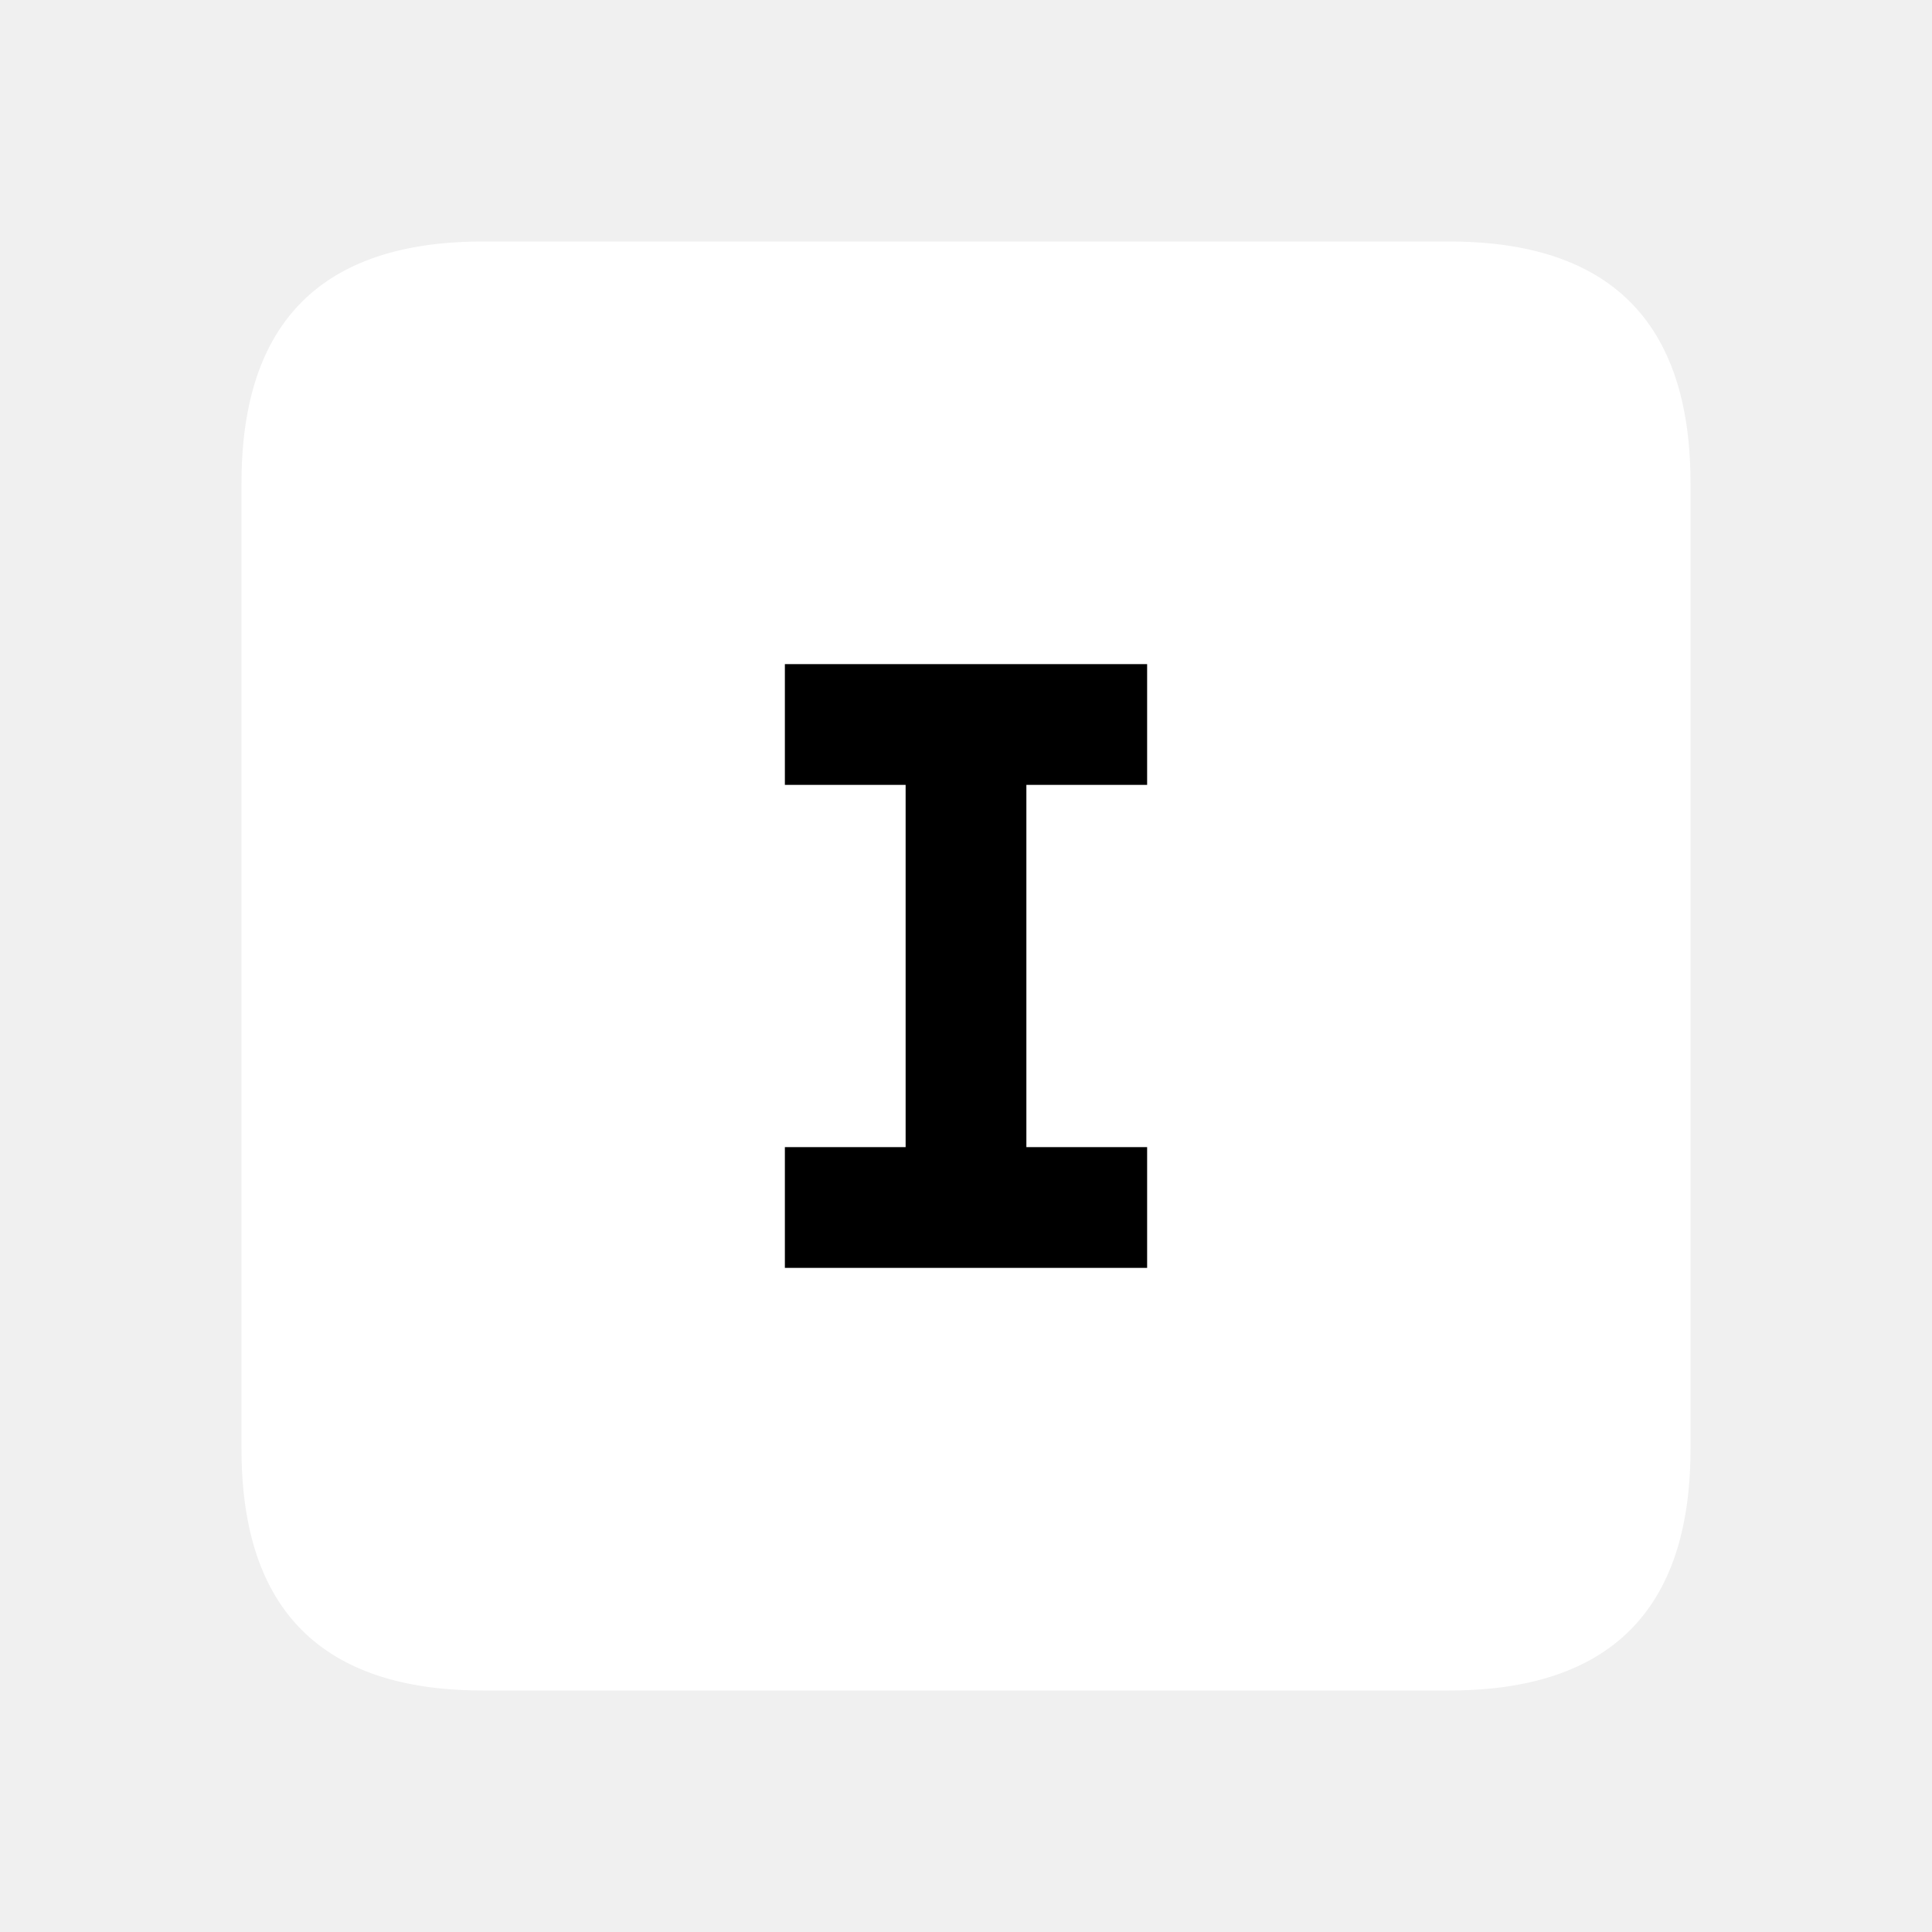
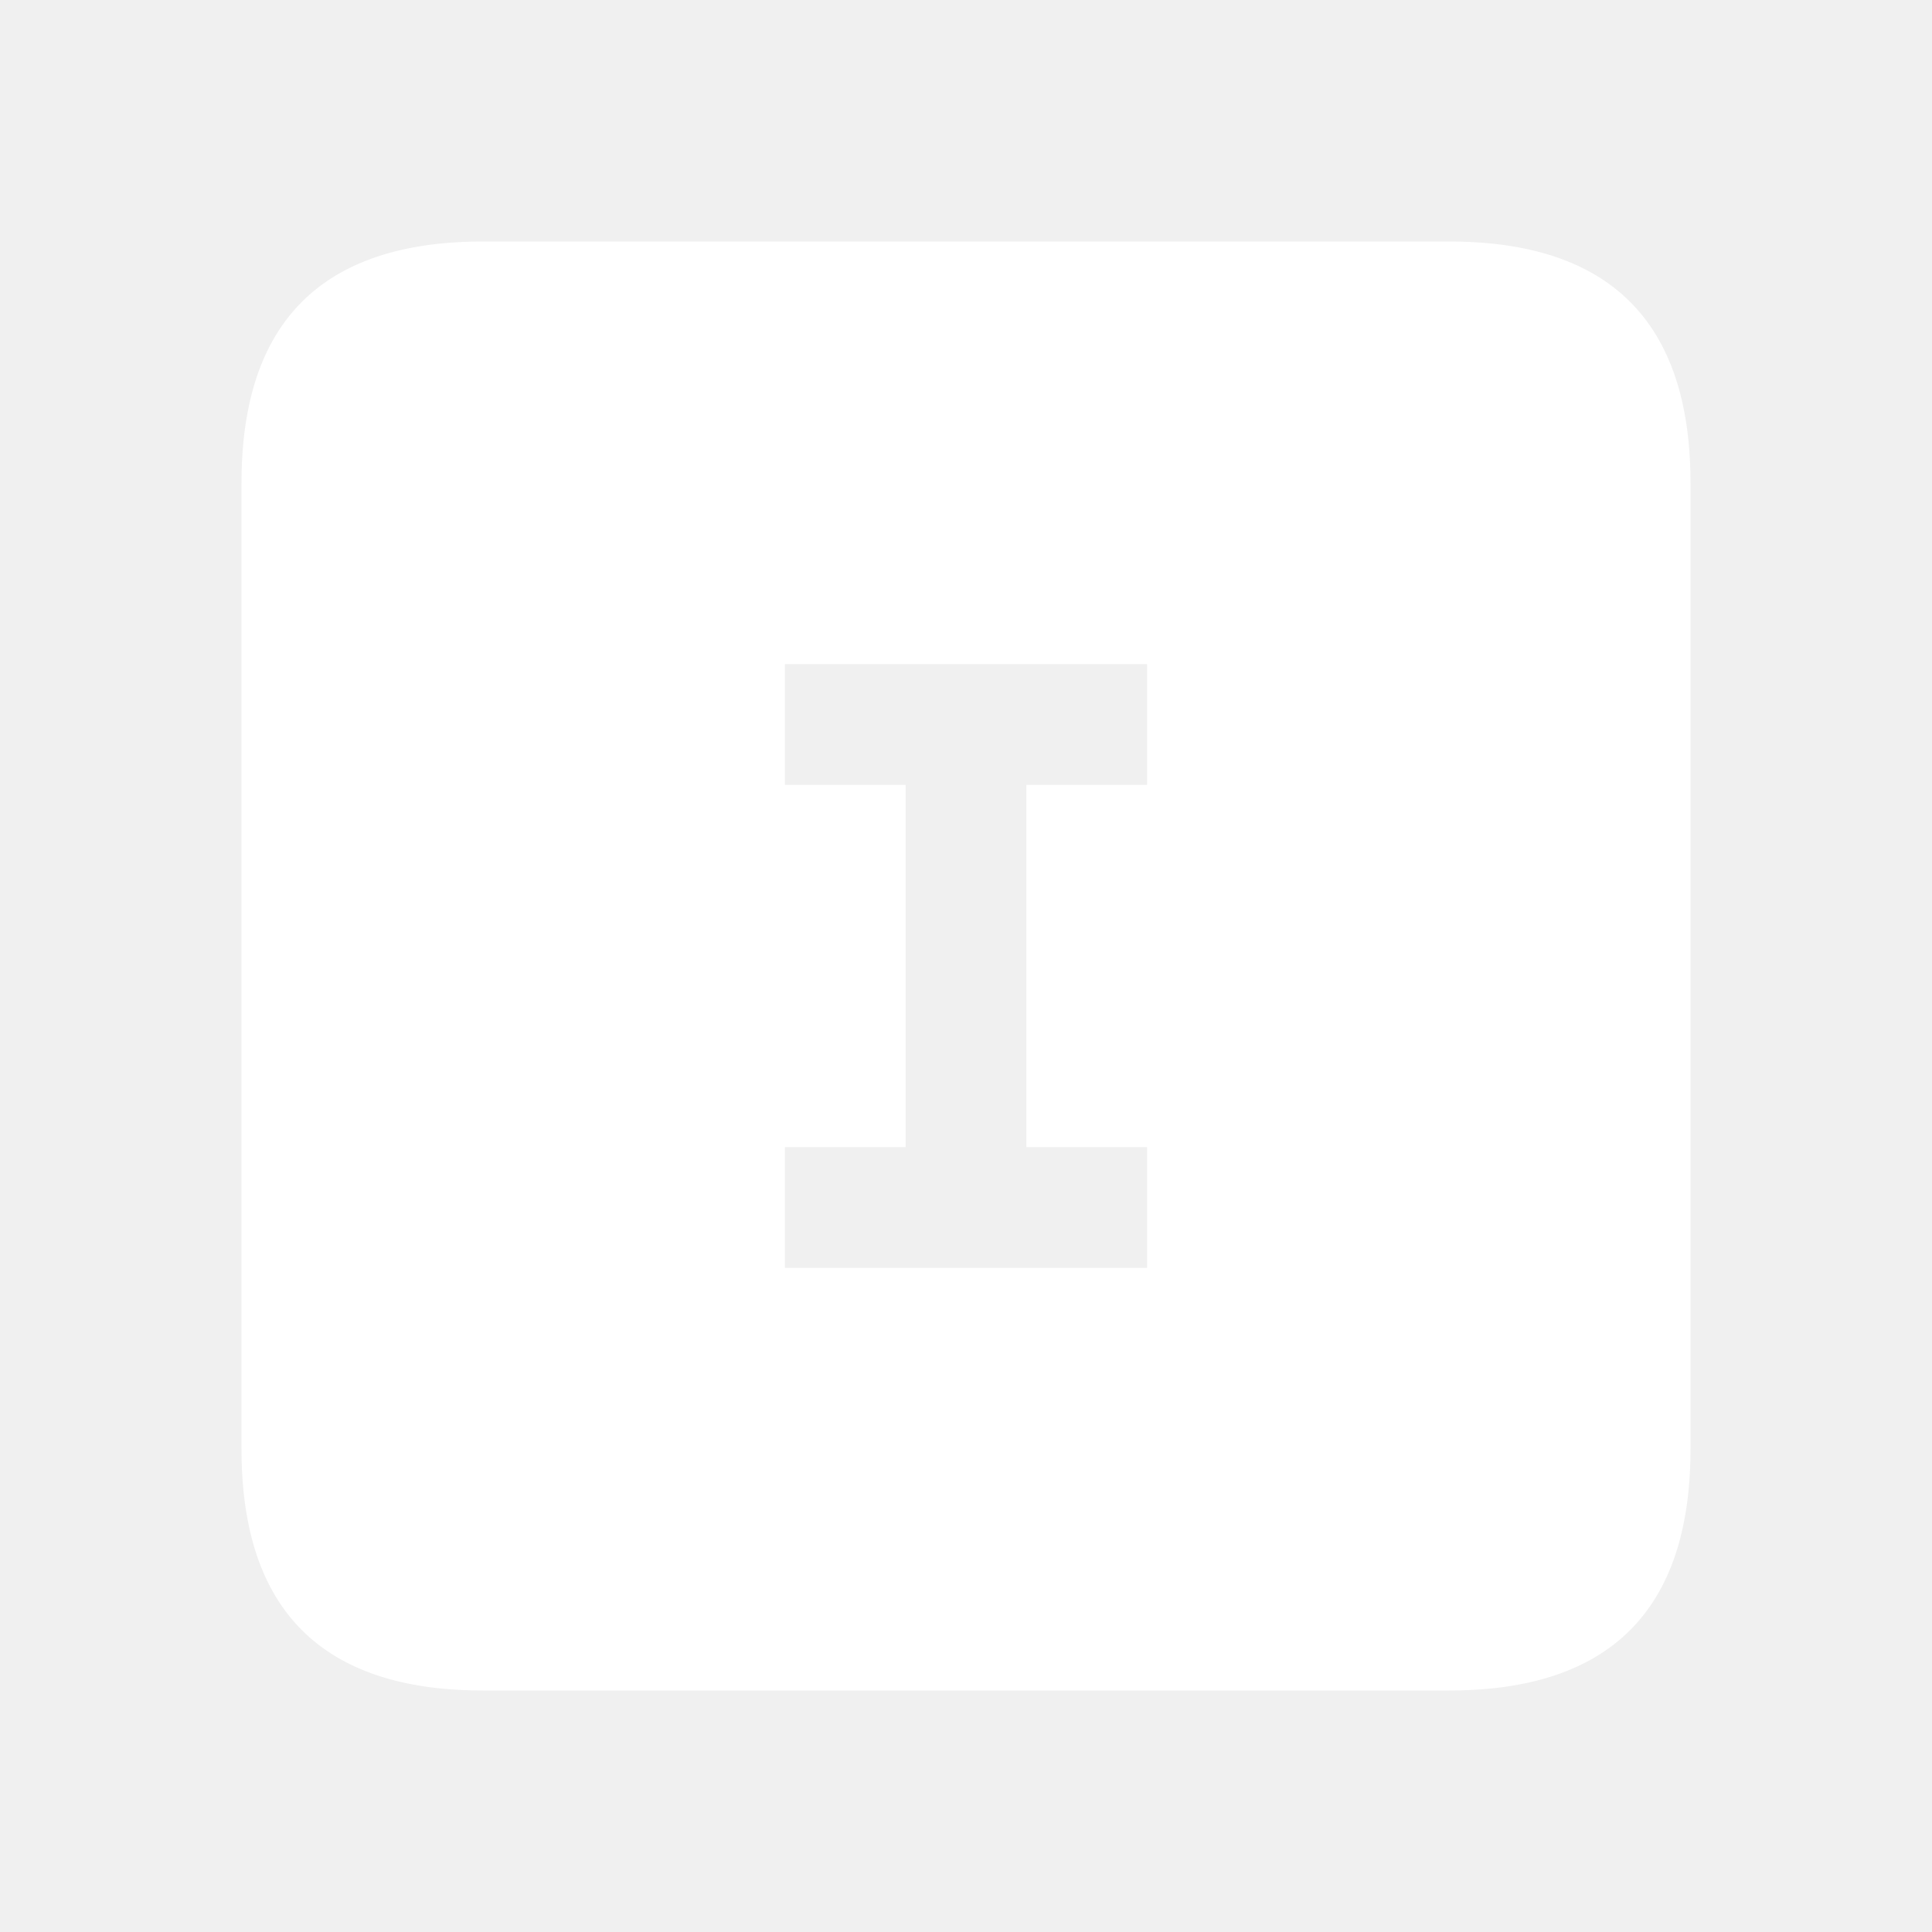
<svg xmlns="http://www.w3.org/2000/svg" width="64" height="64">
  <defs />
  <g>
-     <path stroke="none" fill="#FFFFFF" d="M16 8 L48 8 Q56 8 56 16 L56 48 Q56 56 48 56 L16 56 Q8 56 8 48 L8 16 Q8 8 16 8" />
-     <path stroke="none" fill="#000" d="M38 22 L38 26 34 26 34 38 38 38 38 42 26 42 26 38 30 38 30 26 26 26 26 22 40 22" />
+     <path stroke="none" fill="#FFFFFF" d="M16 8 L48 8 Q56 8 56 16 L56 48 Q56 56 48 56 L16 56 Q8 56 8 48 L8 16 Q8 8 16 8 M38,22L26,22L26,26L30,26L30,38L26,38L26,42L38,42L38,38L34,38L34,26L38,26L38,22" />
  </g>
</svg>
